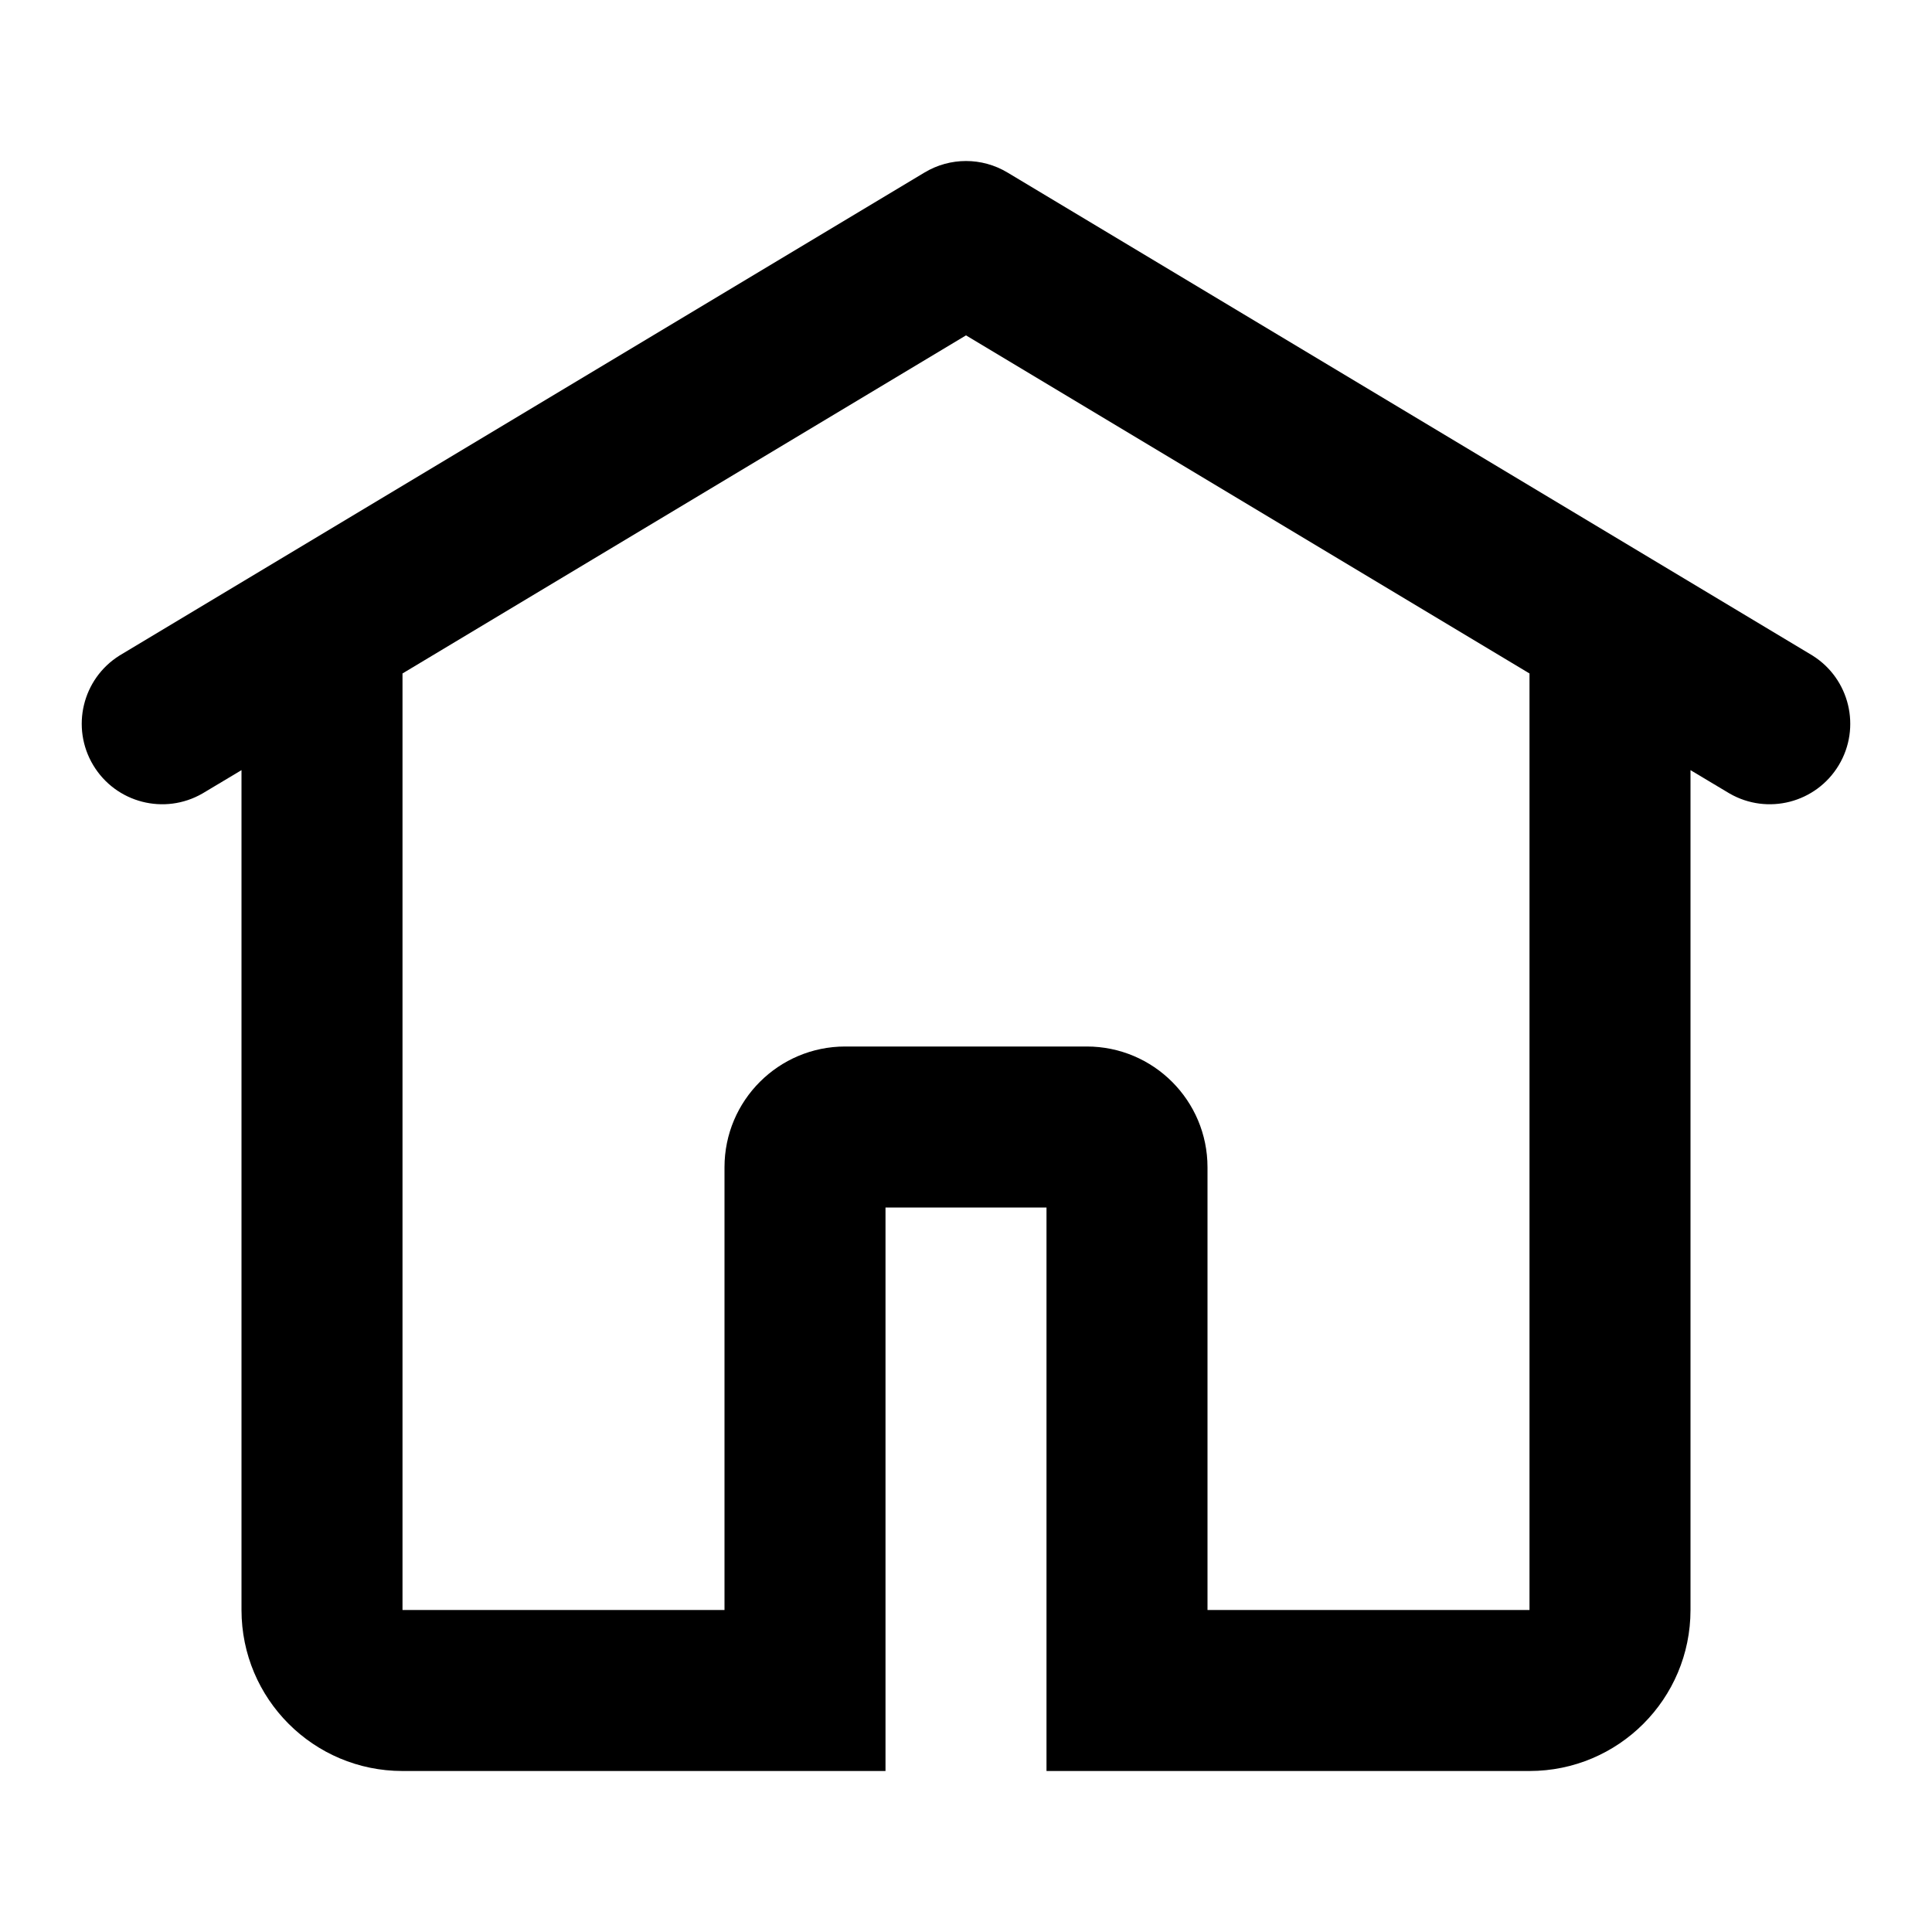
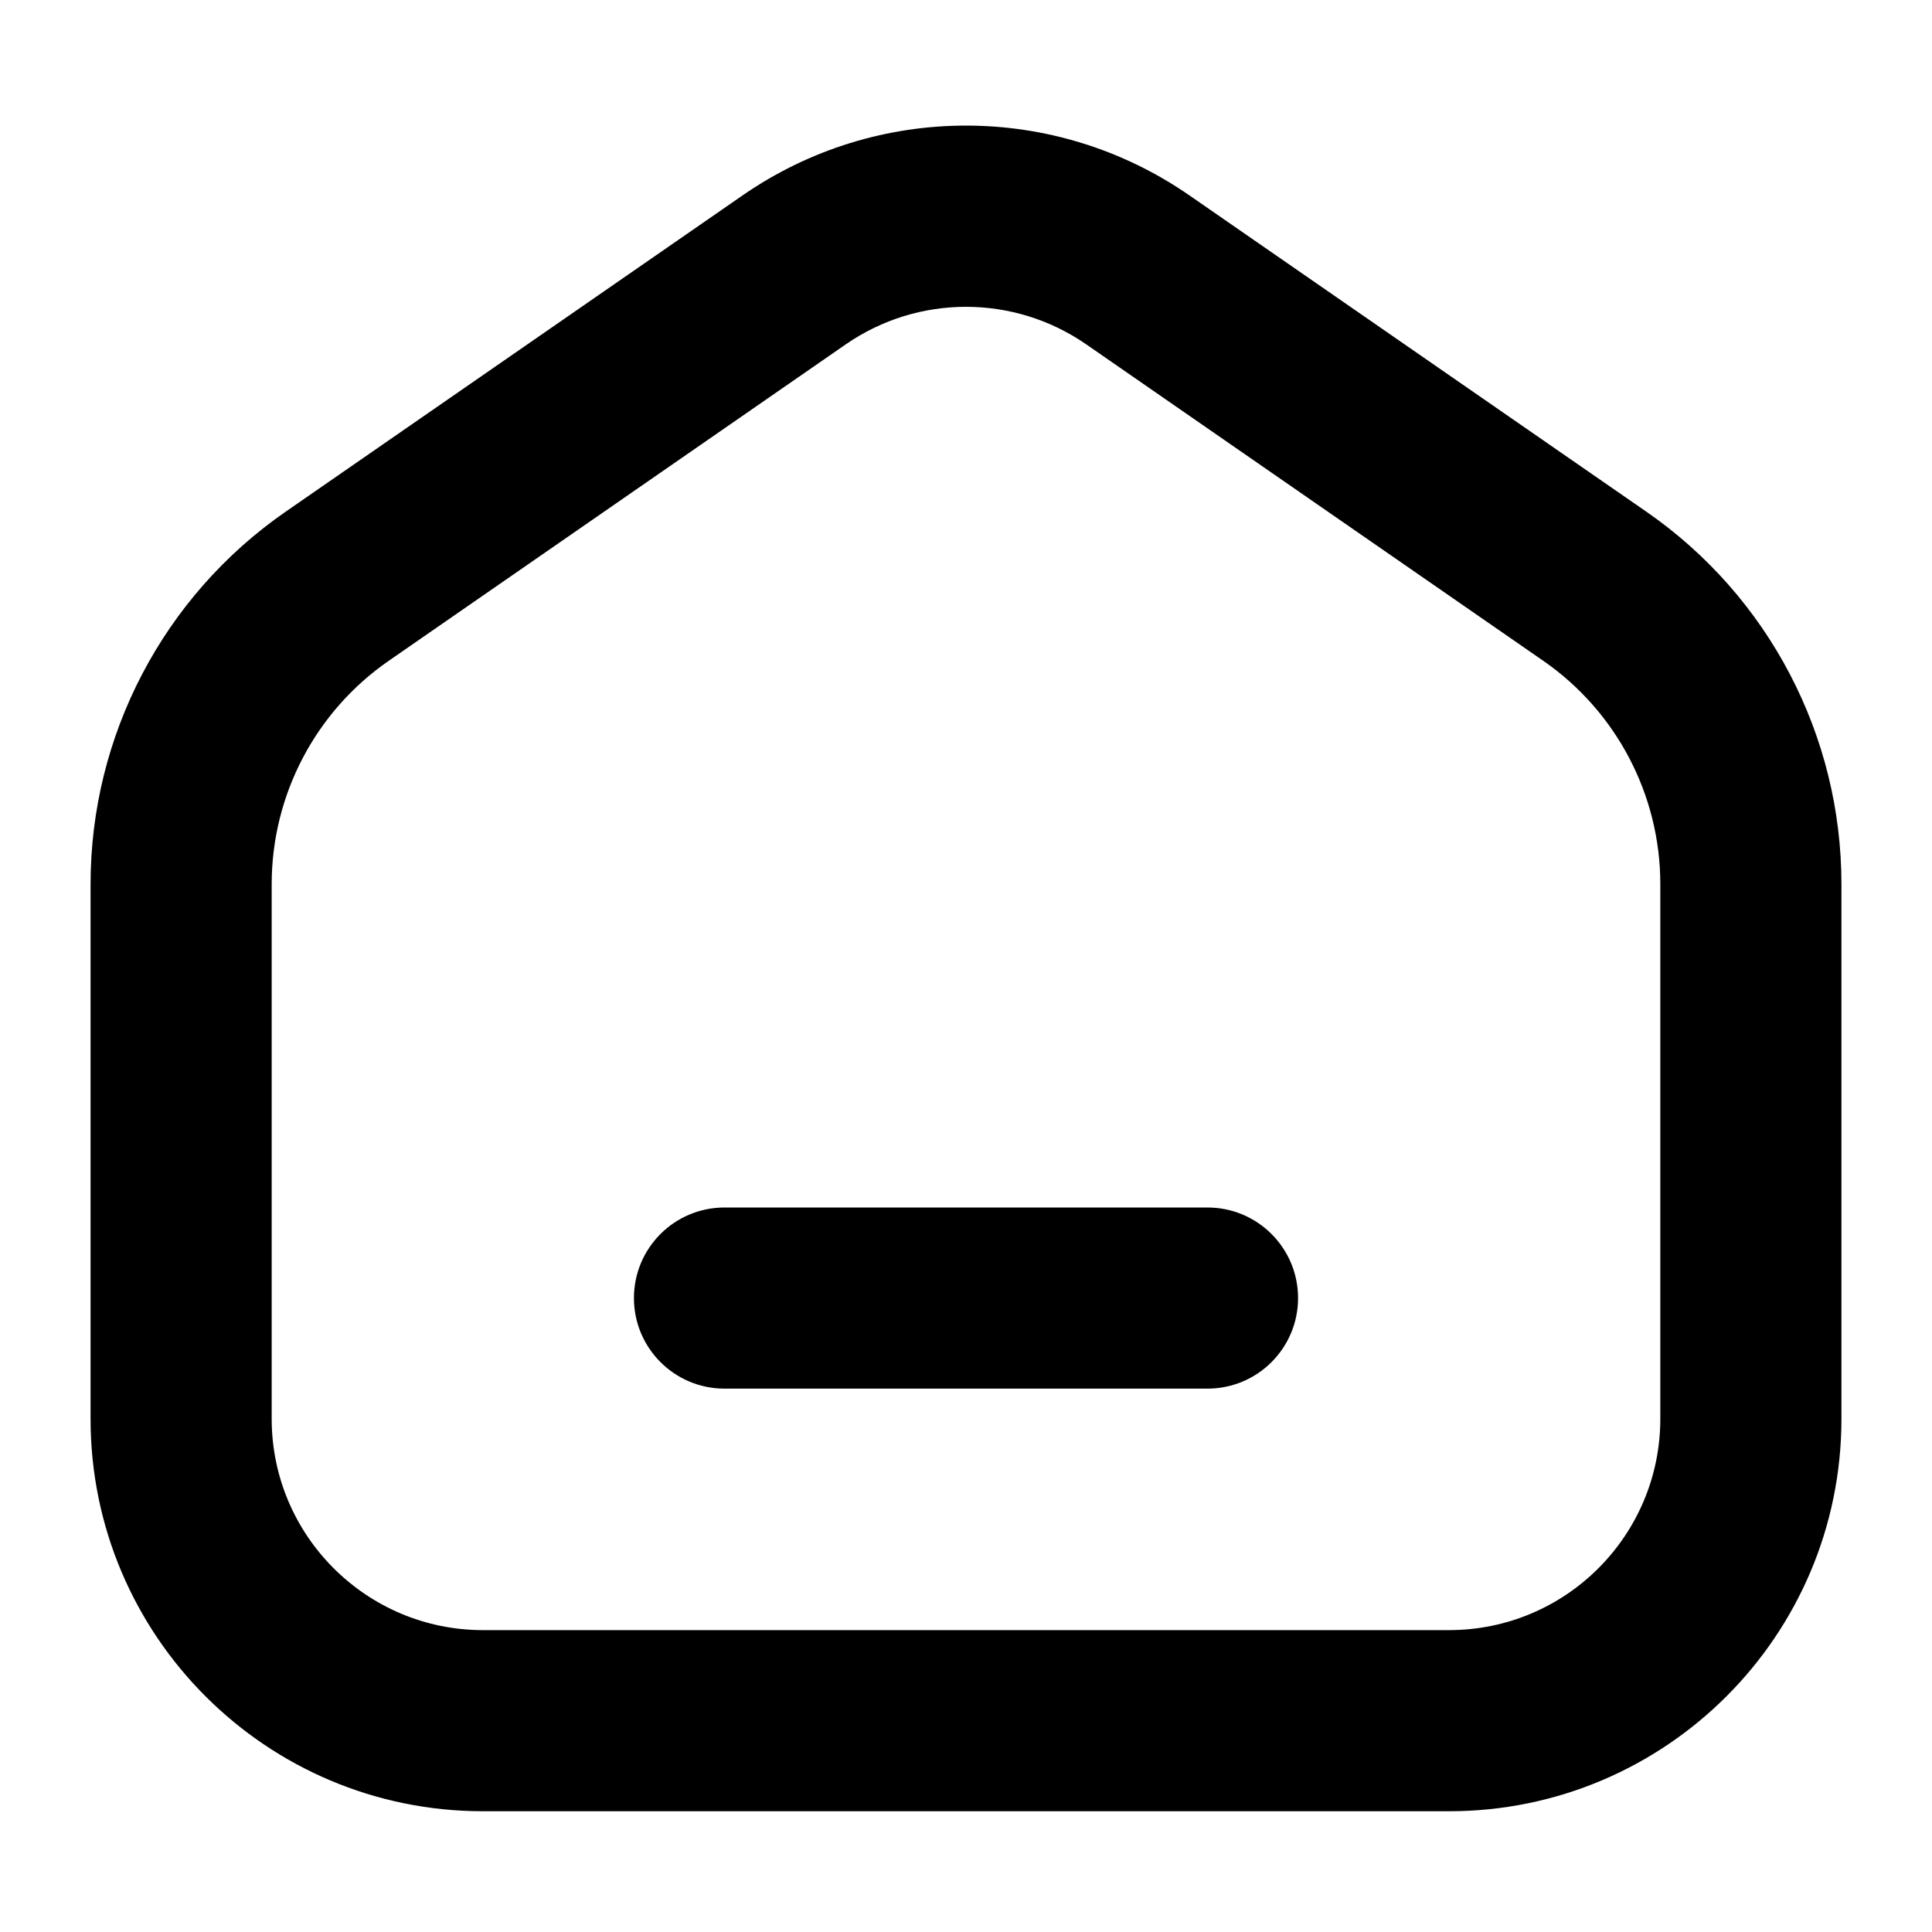
- <svg xmlns="http://www.w3.org/2000/svg" width="67.5" height="67.5" viewBox="0 0 24.0 24.0">
-   <path d="m11.485,2.143 l-8,4.8 -2,1.2a1,1 0,0 0,1.03 1.714L3,9.567V20a2,2 0,0 0,2 2h6v-7h2v7h6a2,2 0,0 0,2 -2V9.567l0.485,0.29a1,1 0,0 0,1.03 -1.714l-2,-1.2 -8,-4.8a1,1 0,0 0,-1.03 0ZM5,8.366l7,-4.2 7,4.2V20h-4v-5.5a1.5,1.5 0,0 0,-1.5 -1.5h-3A1.5,1.5 0,0 0,9 14.5V20H5V8.366Z" fill="#000000" />
+ <svg xmlns="http://www.w3.org/2000/svg" width="45.0" height="45.0" viewBox="0 0 16.0 16.0">
+   <path d="M6.15,1.618a3.25,3.25 0,0 1,3.7 0l3.785,2.62a3.75,3.75 0,0 1,1.615 3.084v4.428A3.25,3.25 0,0 1,12 15L4,15a3.25,3.25 0,0 1,-3.25 -3.25L0.75,7.322c0,-1.23 0.603,-2.383 1.615,-3.084zM8.996,2.852a1.75,1.75 0,0 0,-1.992 0L3.22,5.472a2.25,2.25 0,0 0,-0.97 1.85v4.428c0,0.966 0.784,1.75 1.75,1.75h8a1.75,1.75 0,0 0,1.75 -1.75L13.75,7.322c0,-0.738 -0.363,-1.43 -0.97,-1.85zM10,10a0.75,0.75 0,0 1,0 1.5L6,11.5A0.75,0.75 0,0 1,6 10z" fill="#000000" />
</svg>
